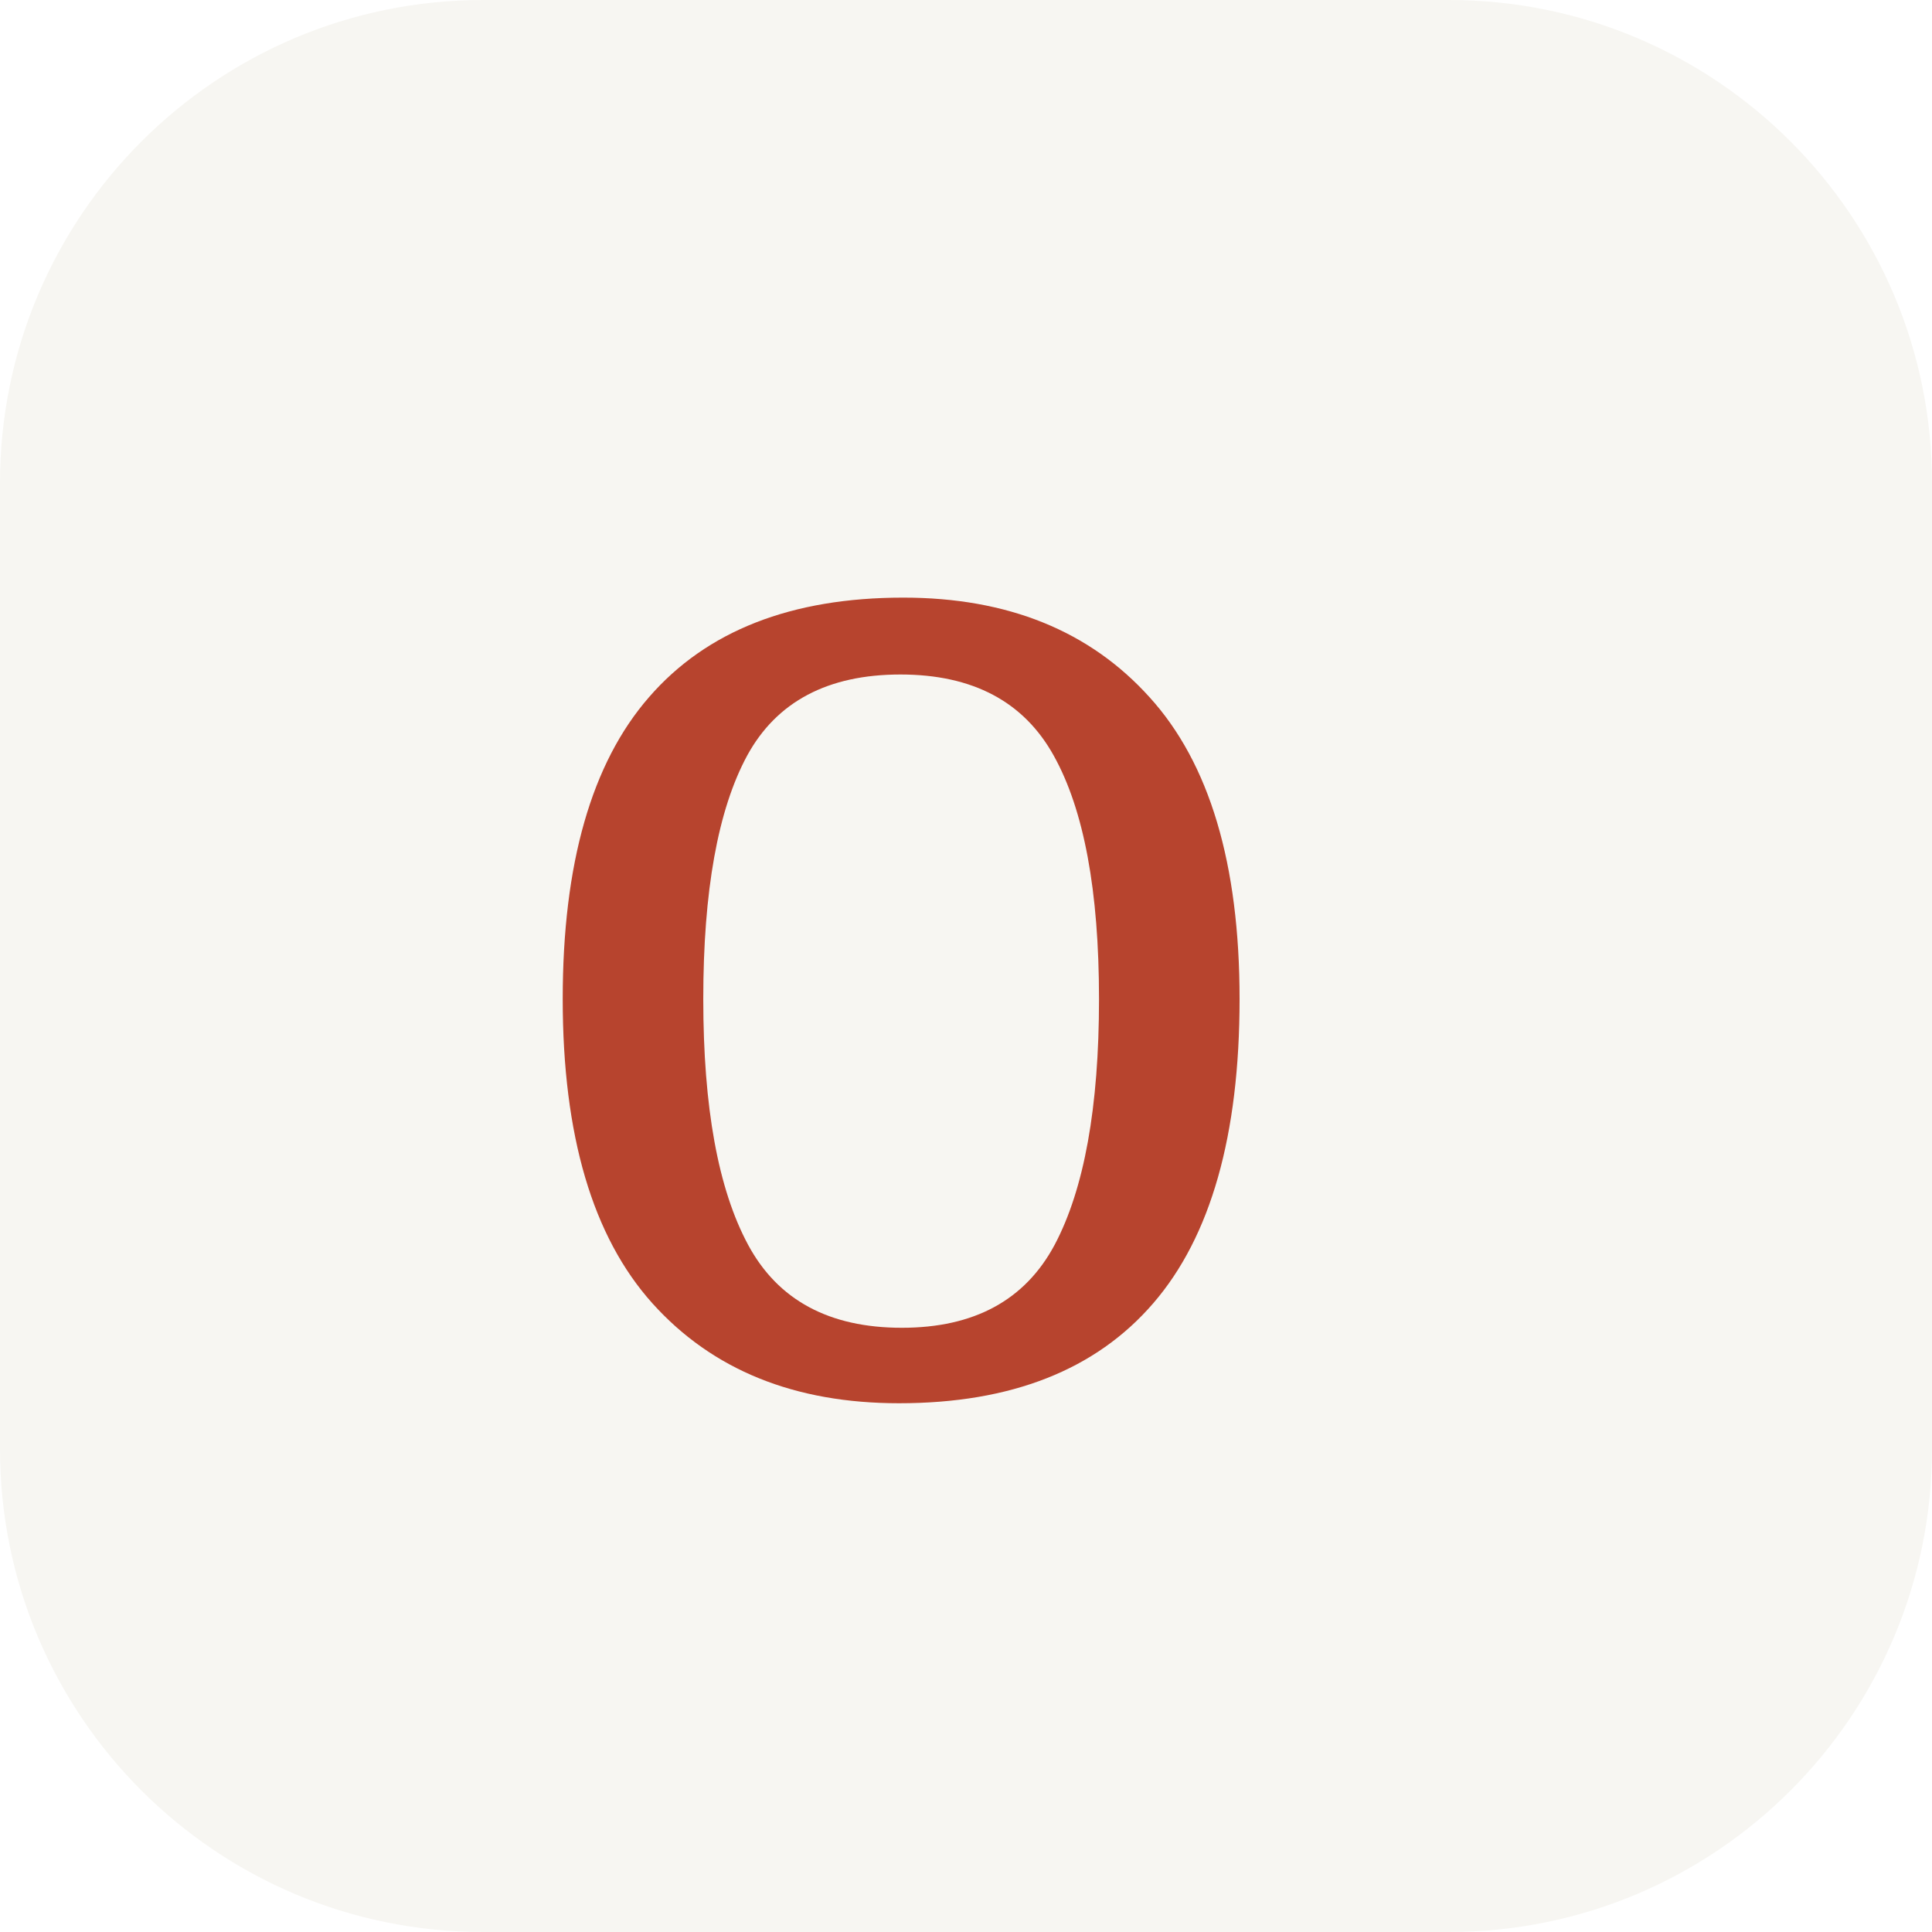
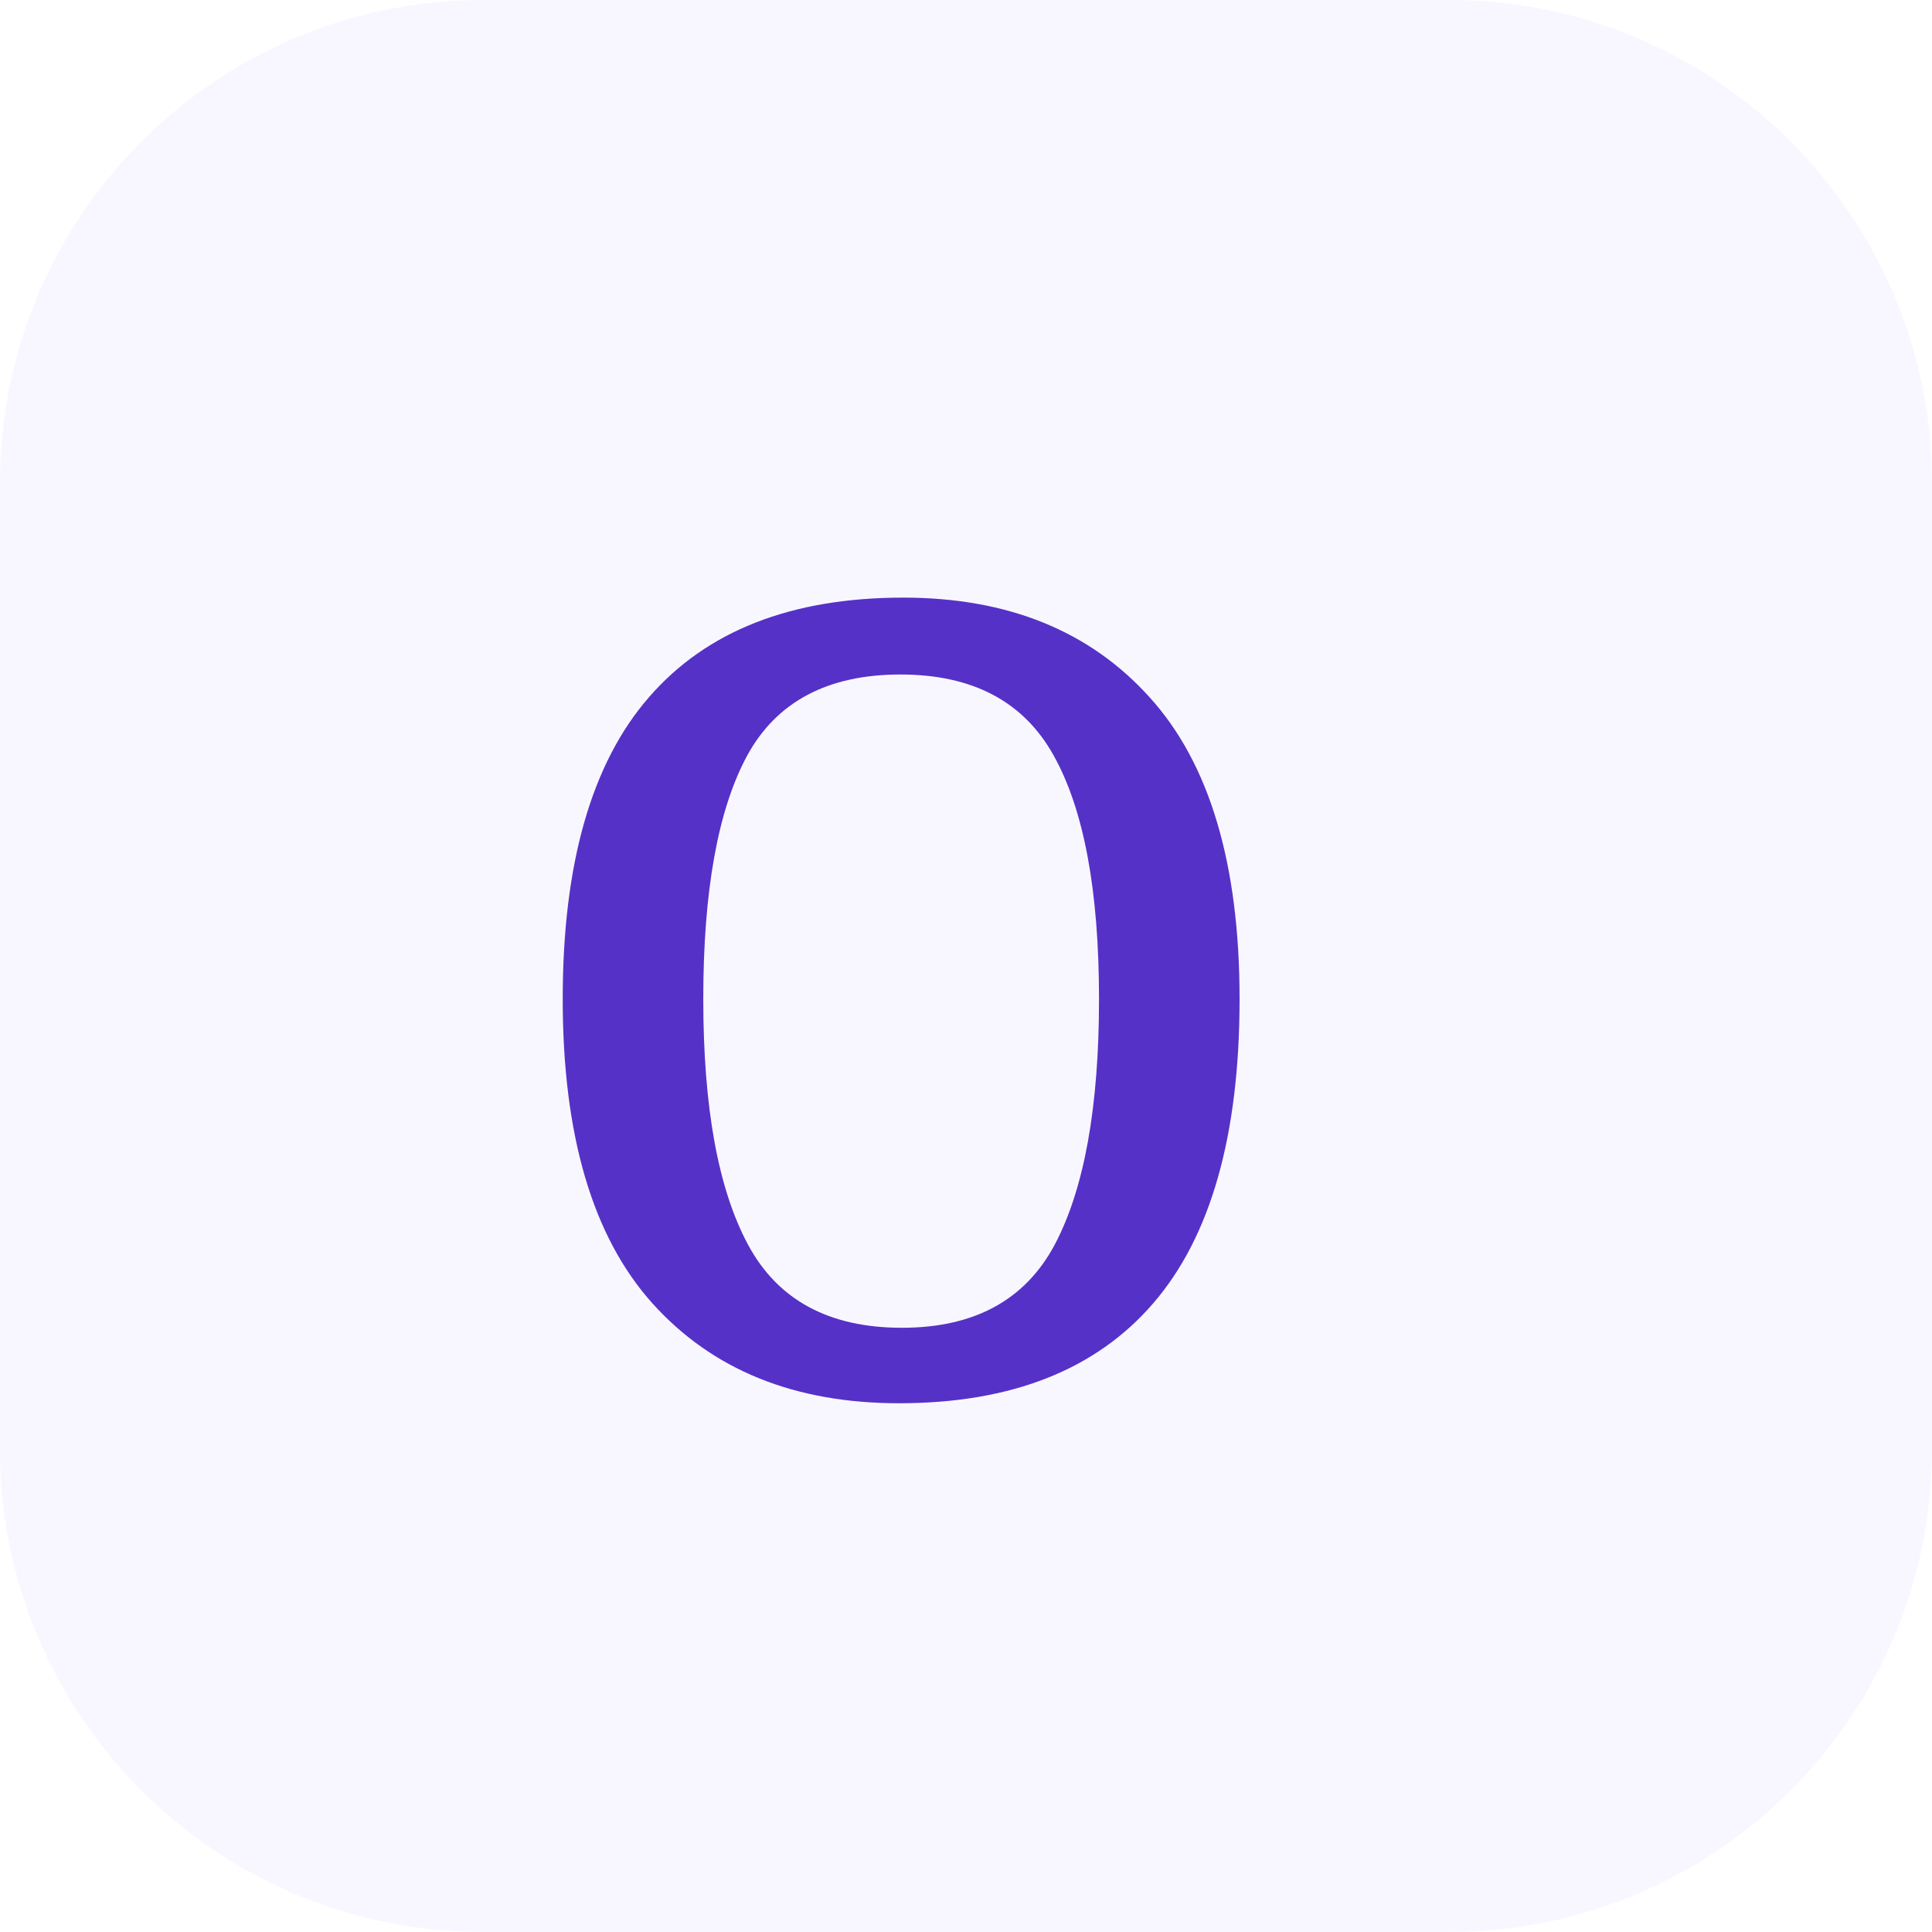
<svg xmlns="http://www.w3.org/2000/svg" viewBox="0 0 64 64">
-   <rect width="64" height="64" rx="16" fill="#f7f6f2" />
-   <text x="16" y="46" font-family="Georgia,serif" font-size="48" fill="#b7442e">o</text>
+   <rect width="64" height="64" rx="16" fill="#f8f7ff" />
+   <text x="16" y="46" font-family="Georgia,serif" font-size="48" fill="#5631c7">o</text>
</svg>
